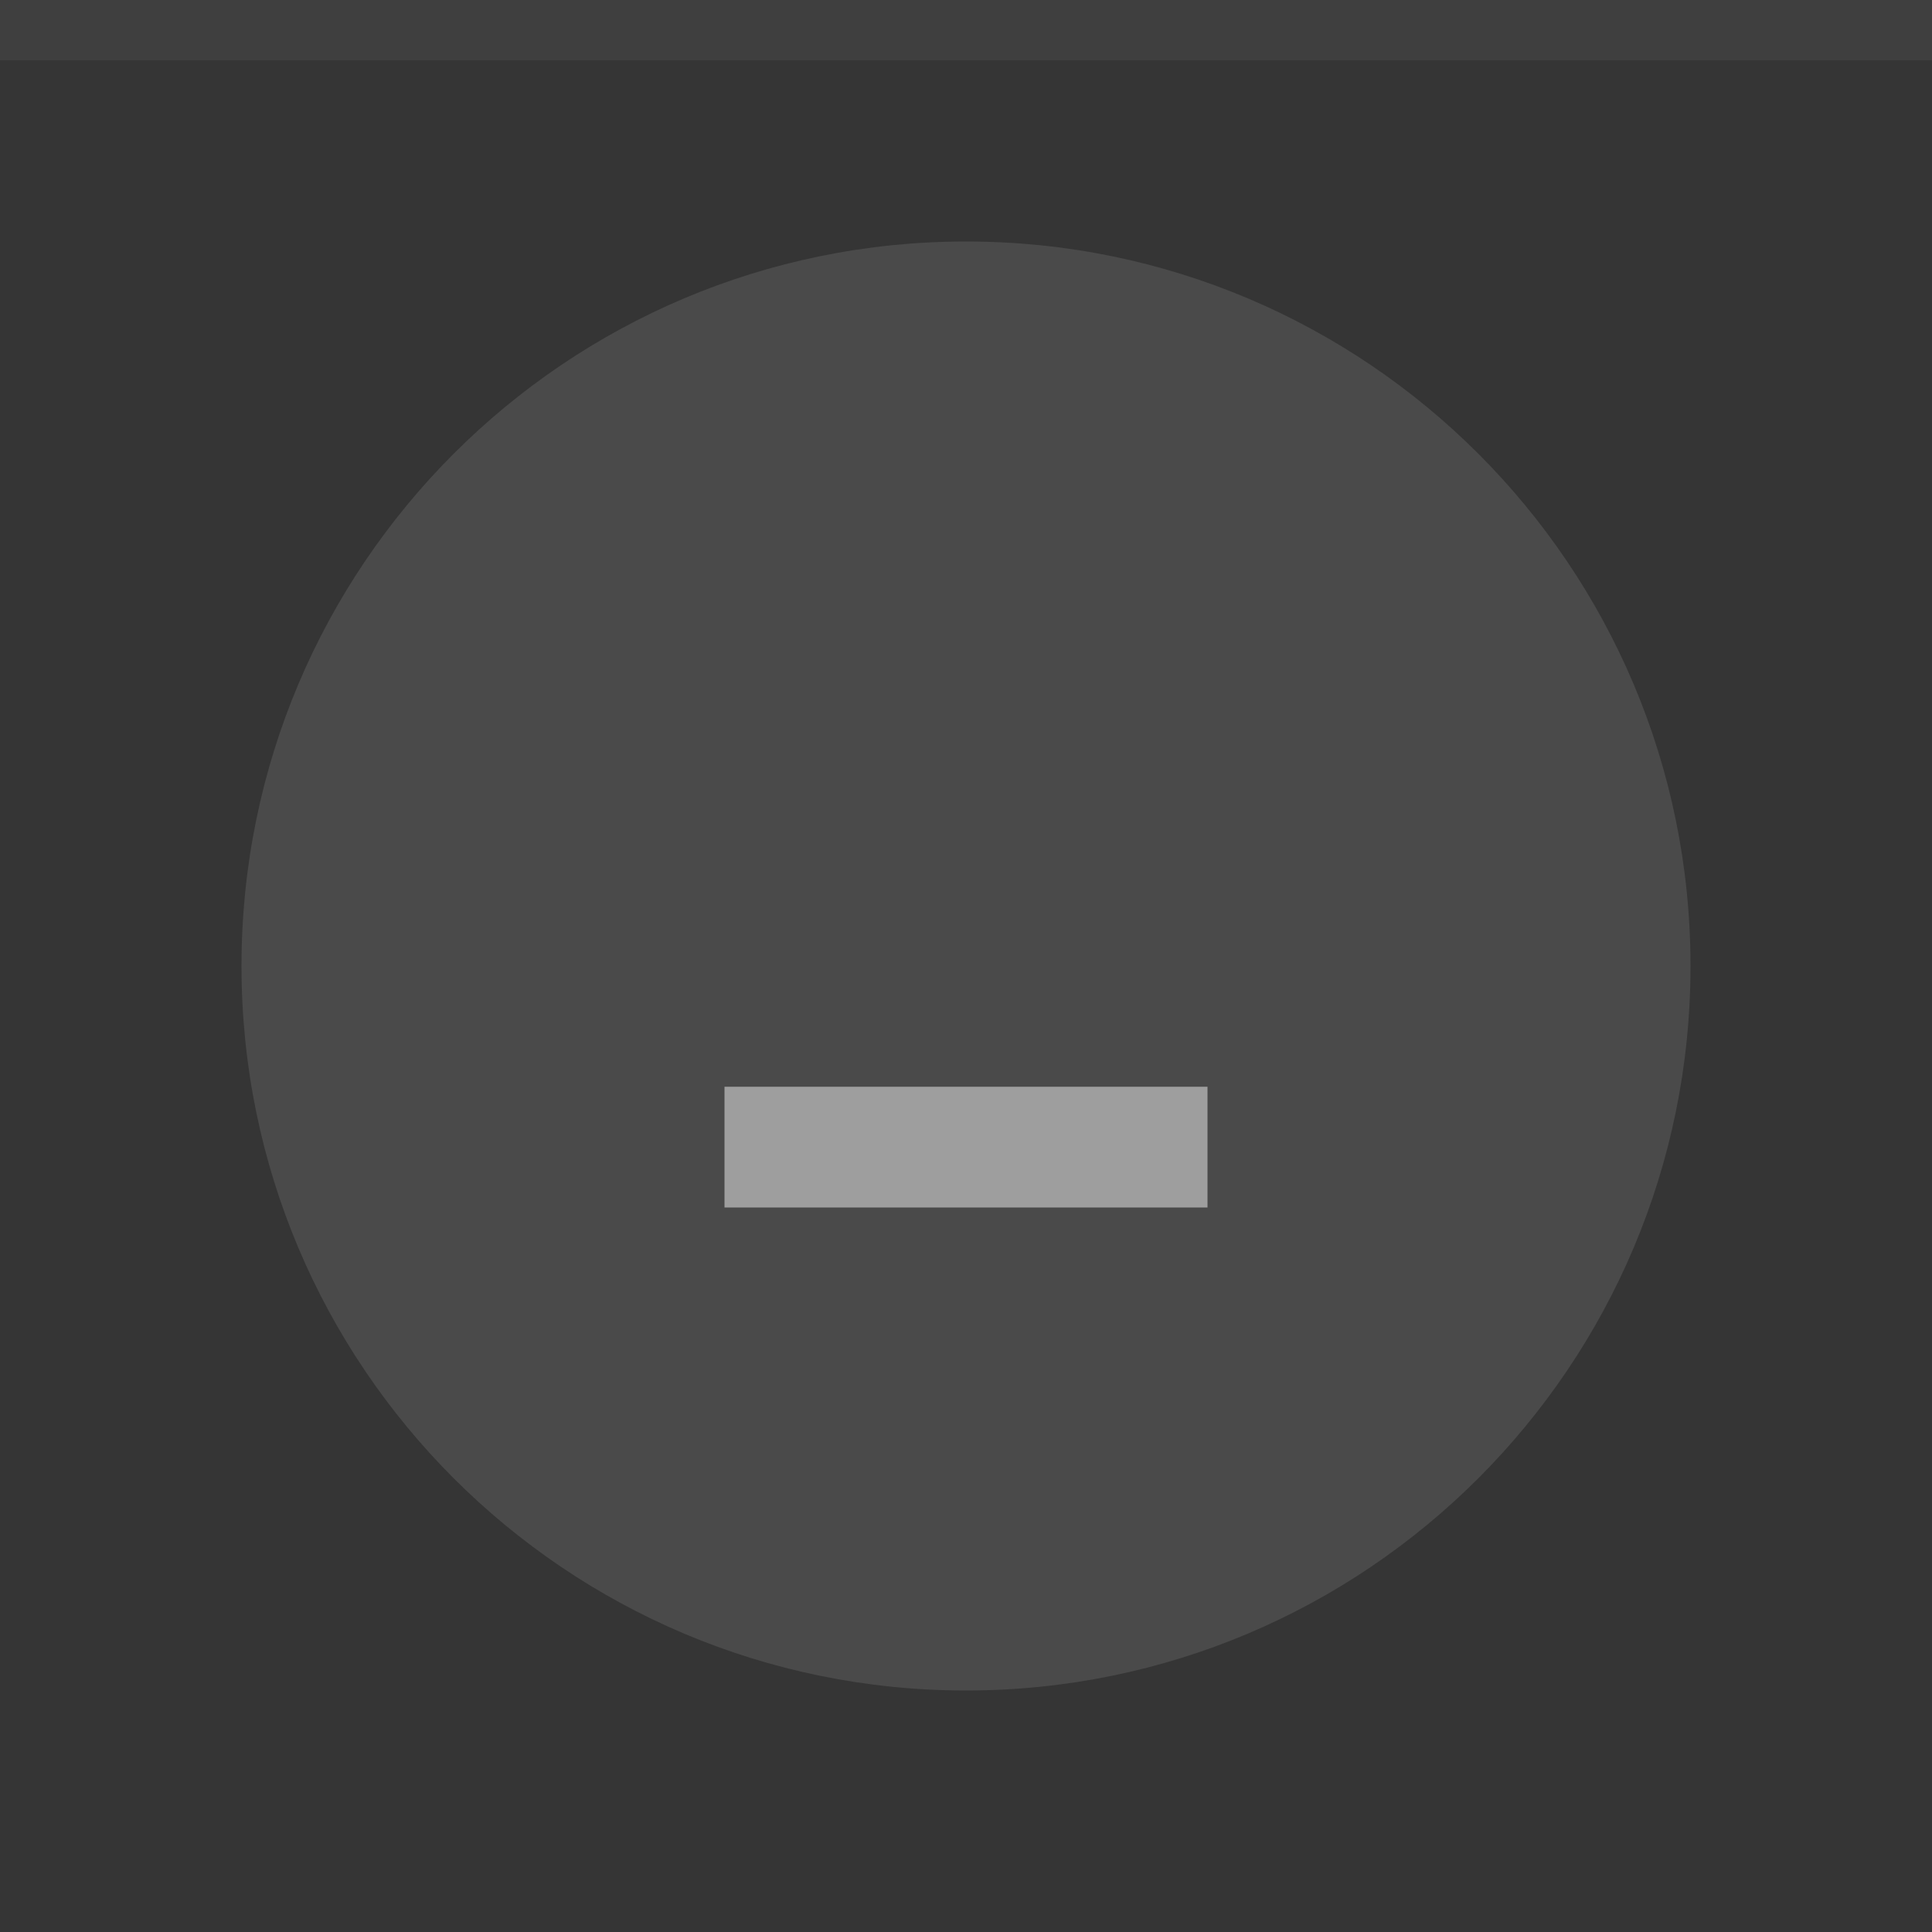
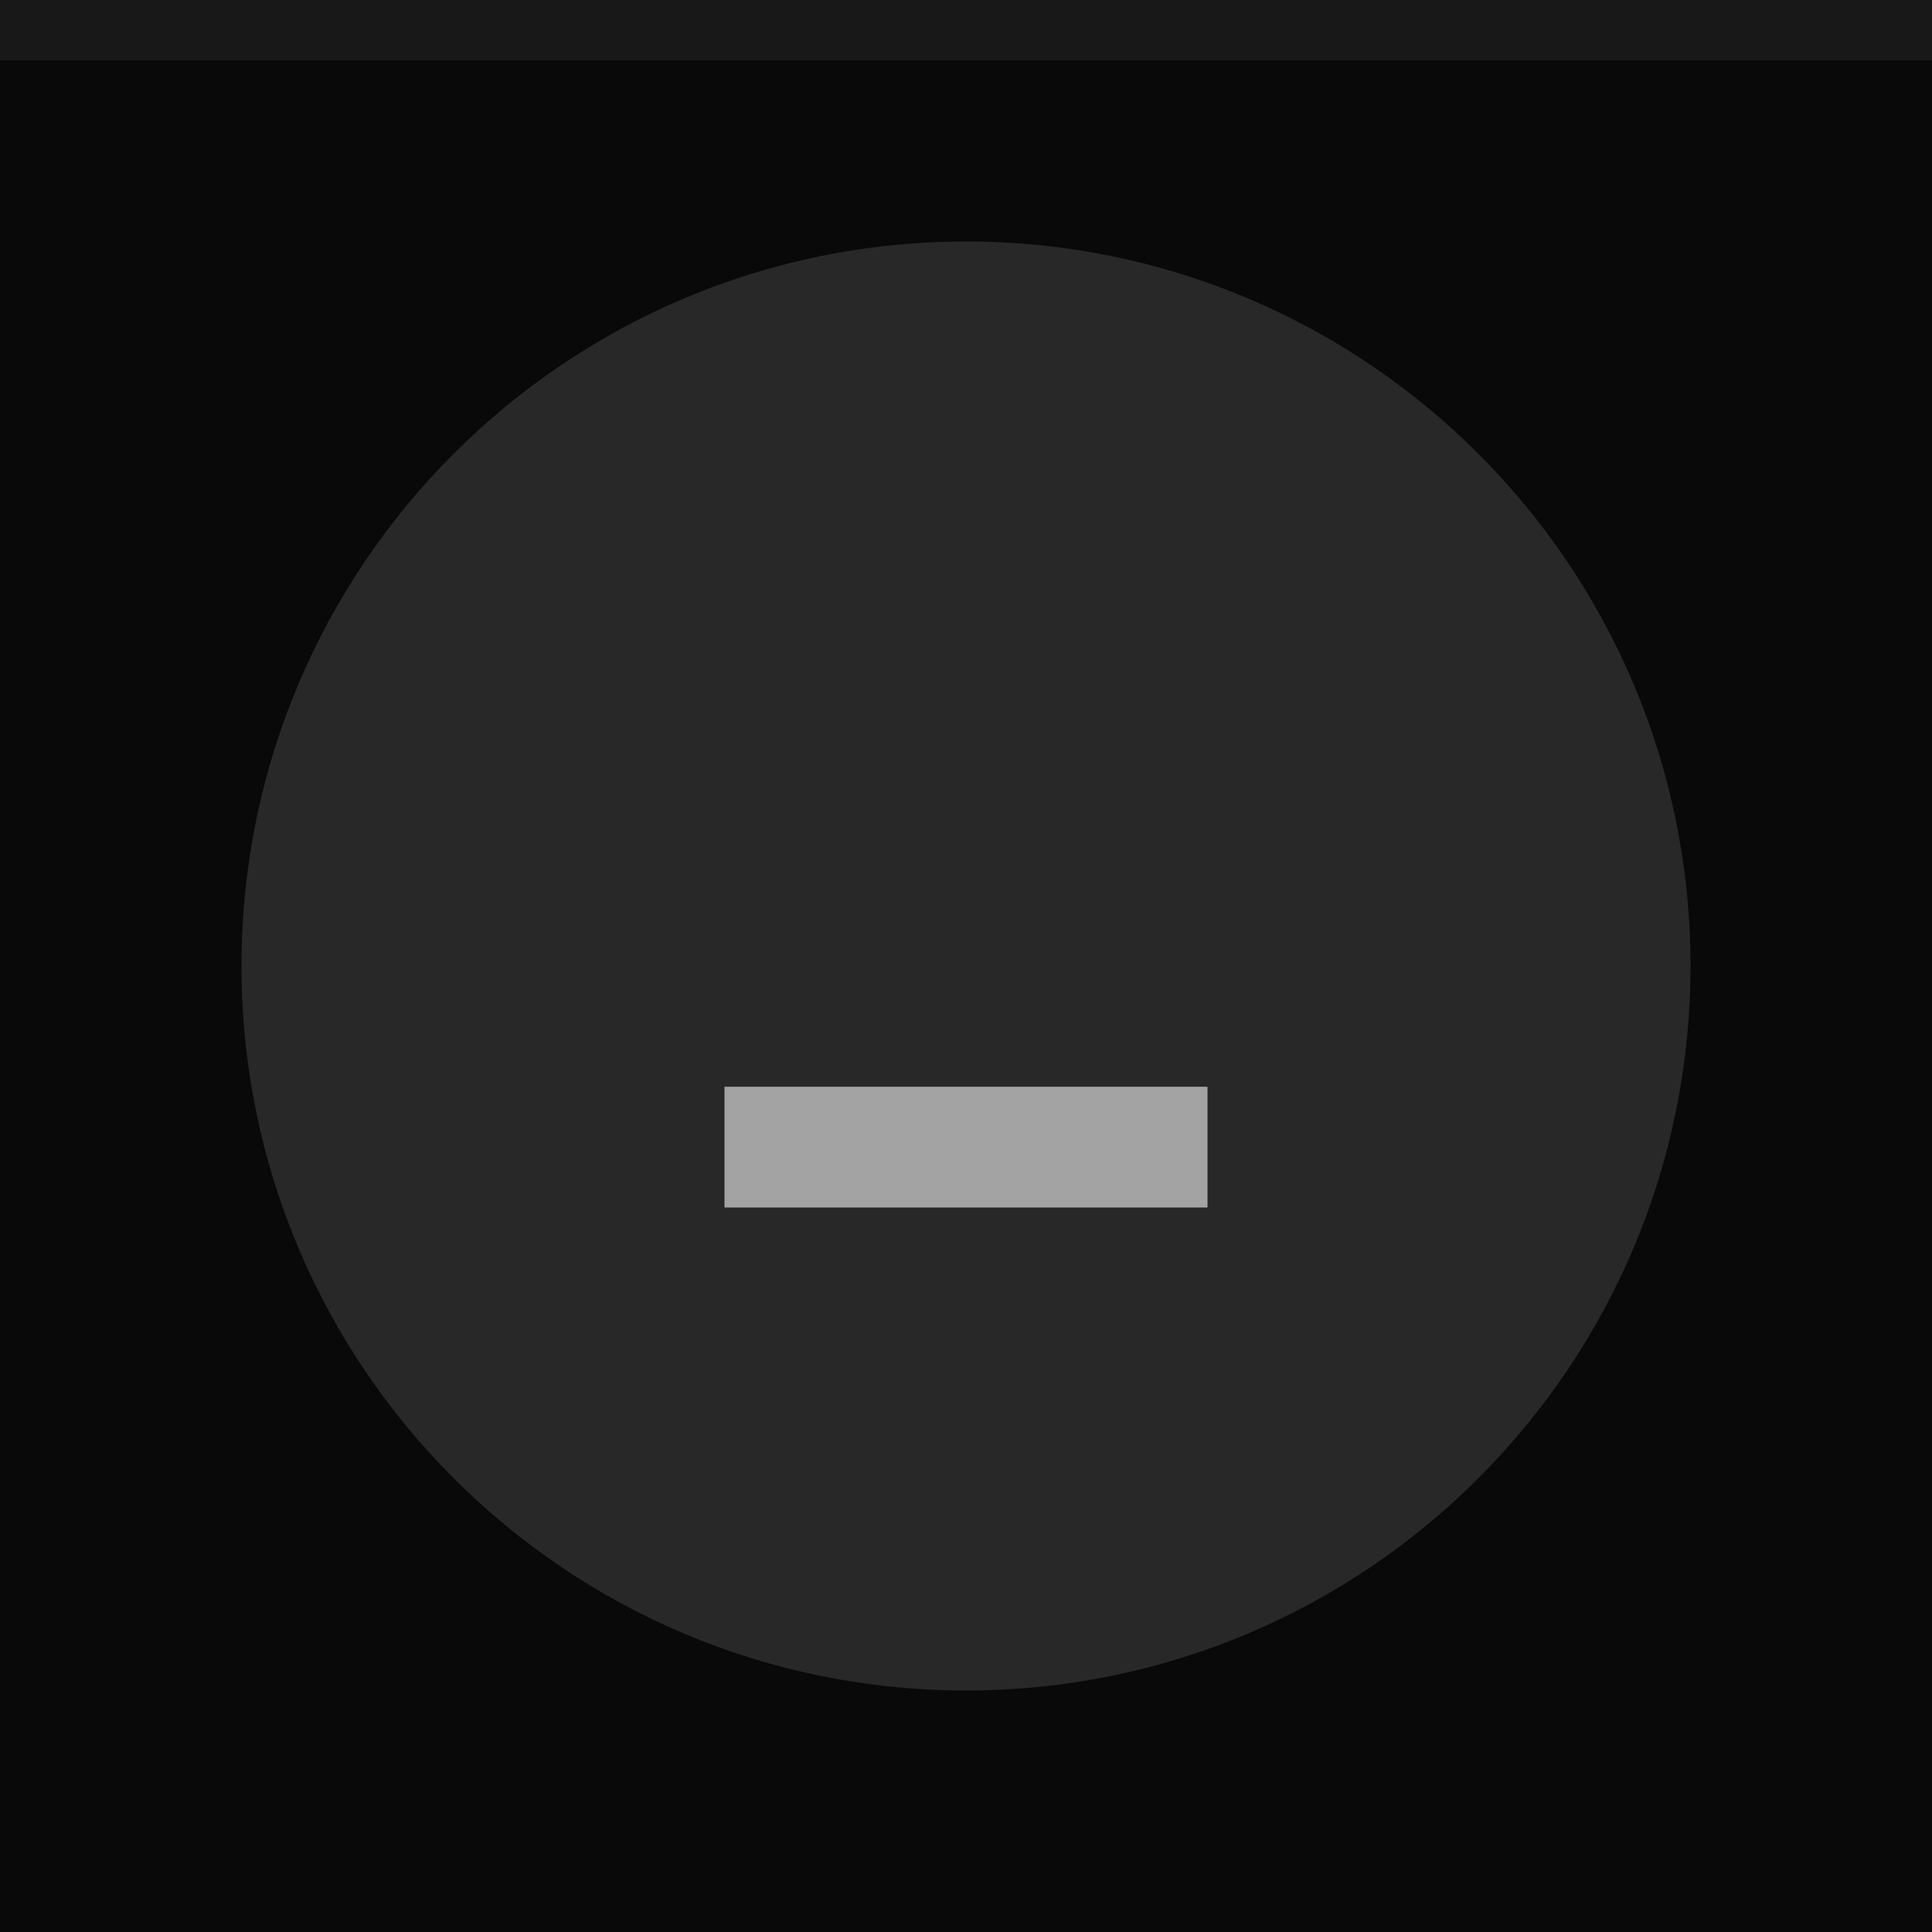
<svg xmlns="http://www.w3.org/2000/svg" width="32" height="32" viewBox="0 0 32 32">
-   <rect width="32" height="32" fill="#353535" />
-   <rect width="32" height="1" fill="#9e9e9e" fill-opacity="0.1" />
-   <g fill="#9e9e9e">
+   <rect width="32" height="32" fill="#09090a" />
+   <rect width="32" height="1" fill="#a3a3a3" fill-opacity="0.1" />
+   <g fill="#a3a3a3">
    <circle cx="16" cy="16" r="12" opacity="0.2" />
    <path d="m12 18h8v2h-8z" />
  </g>
</svg>
